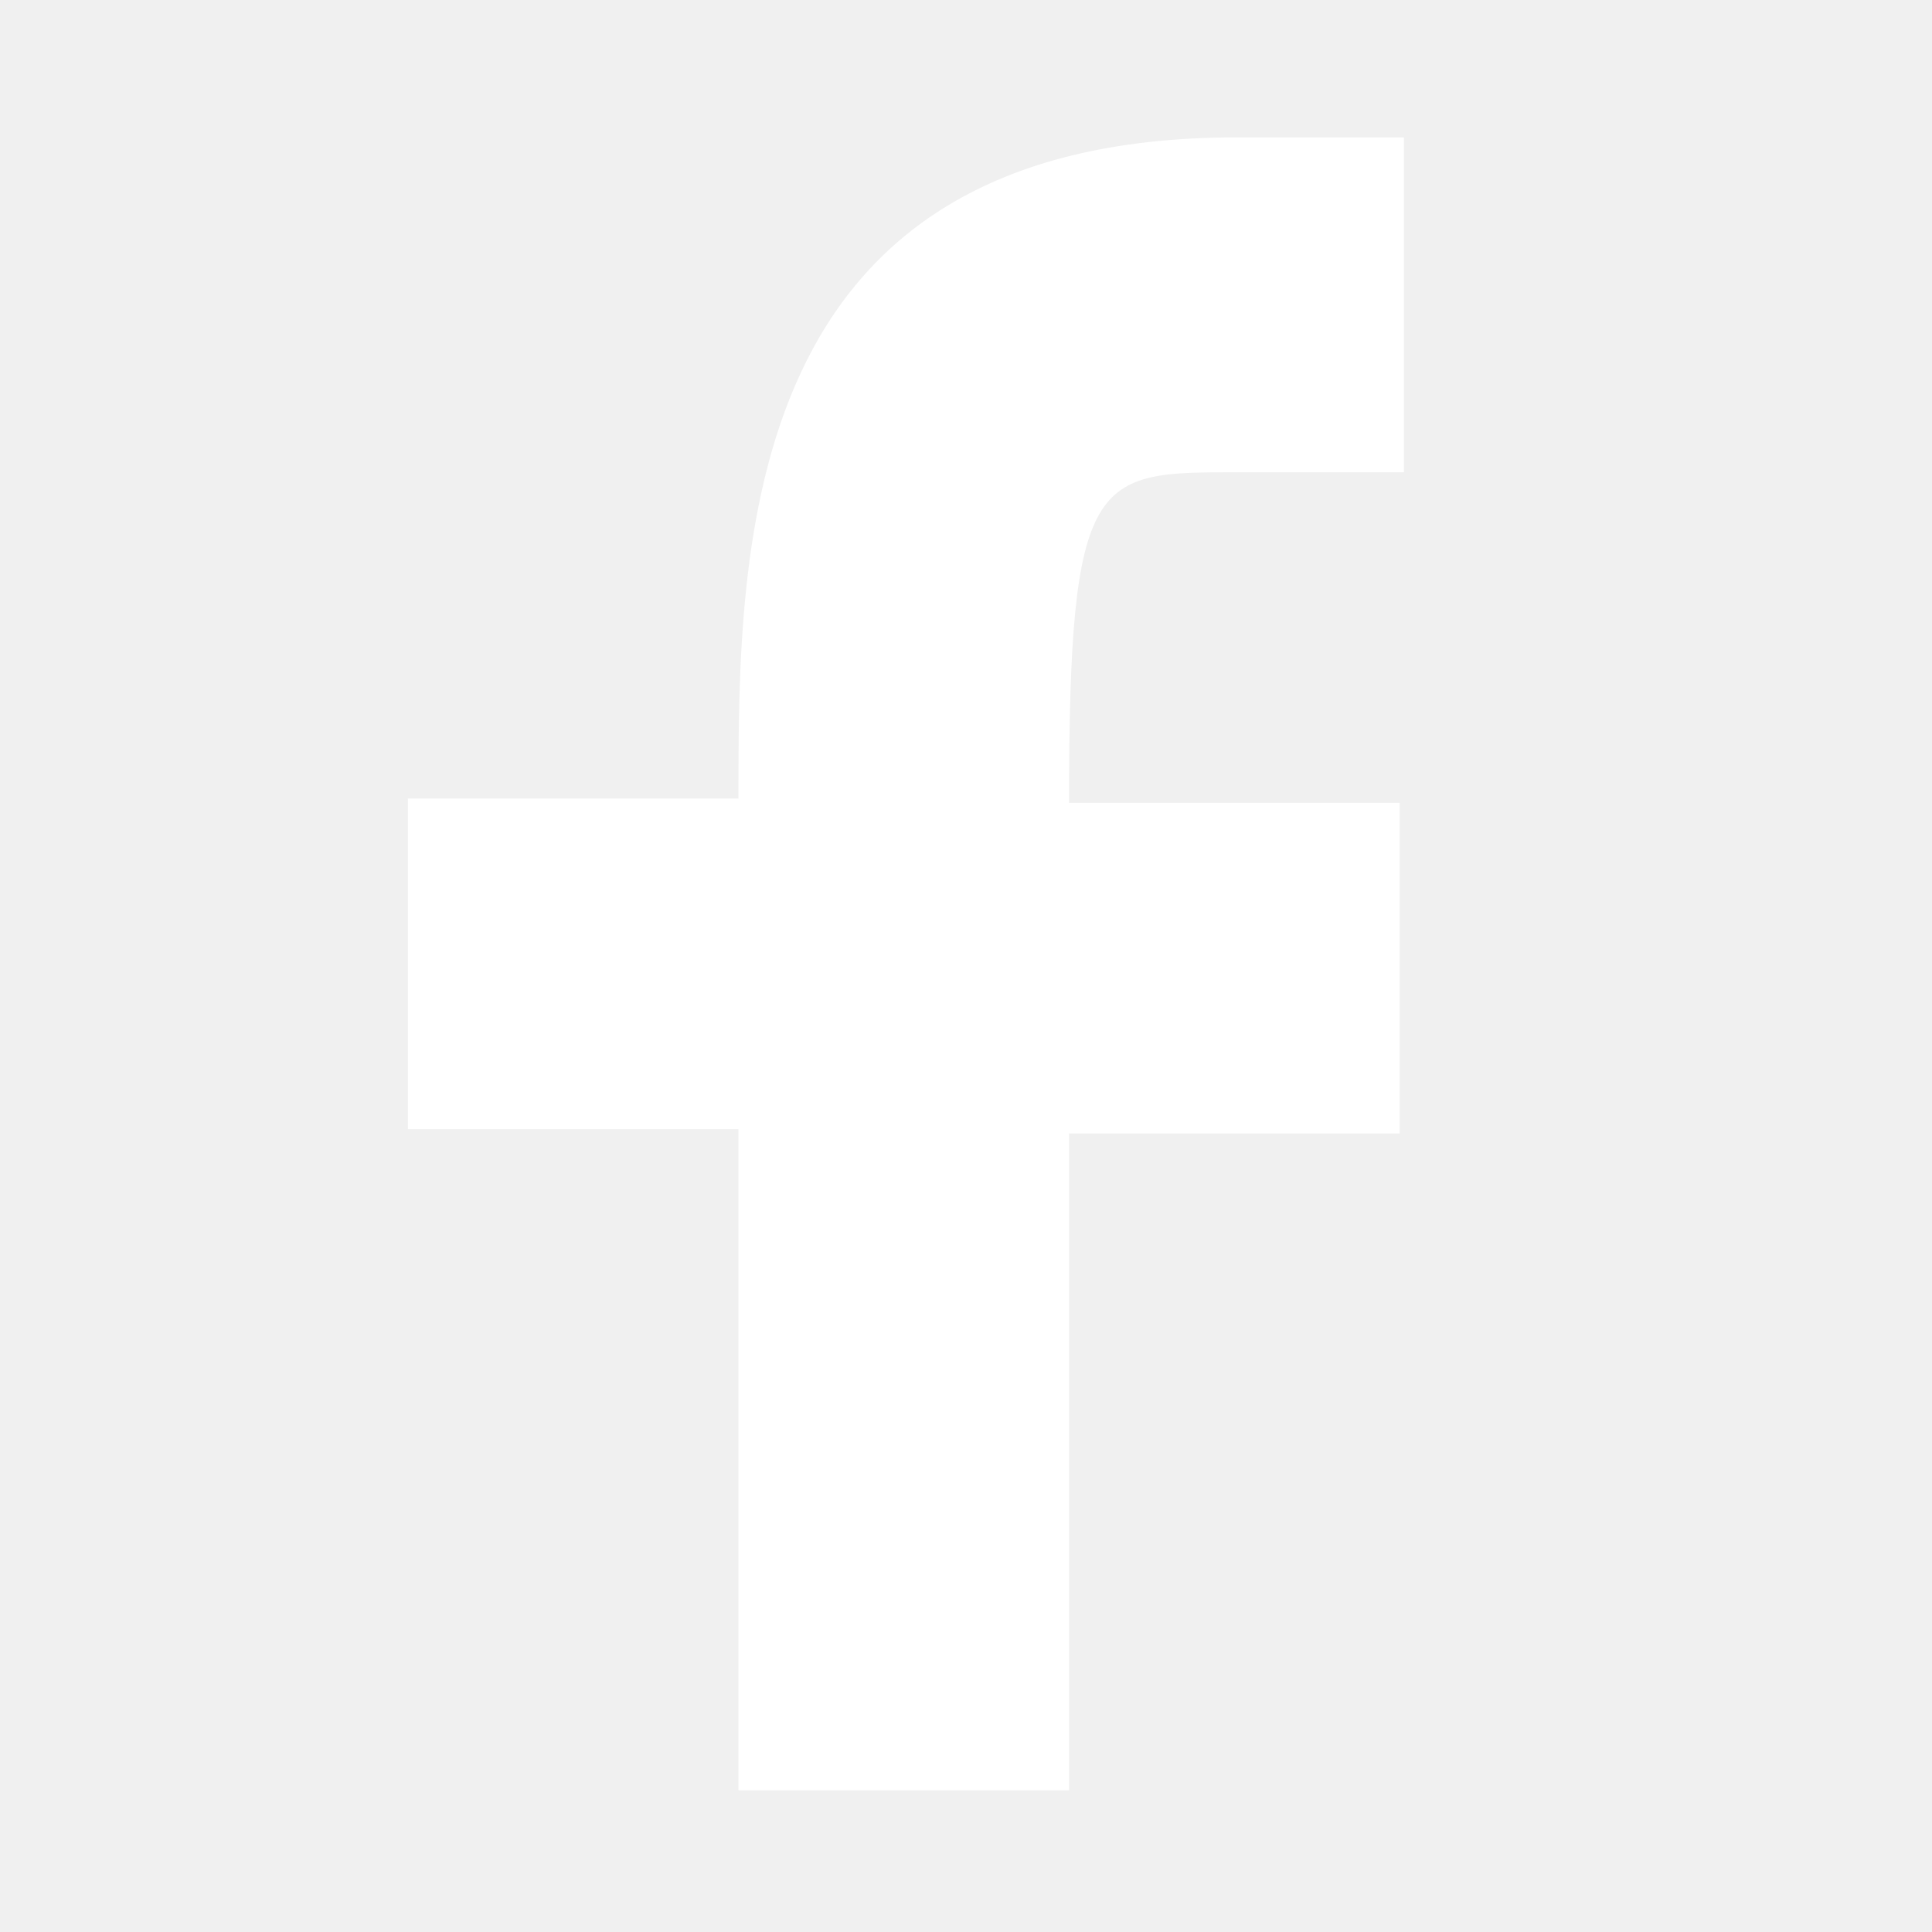
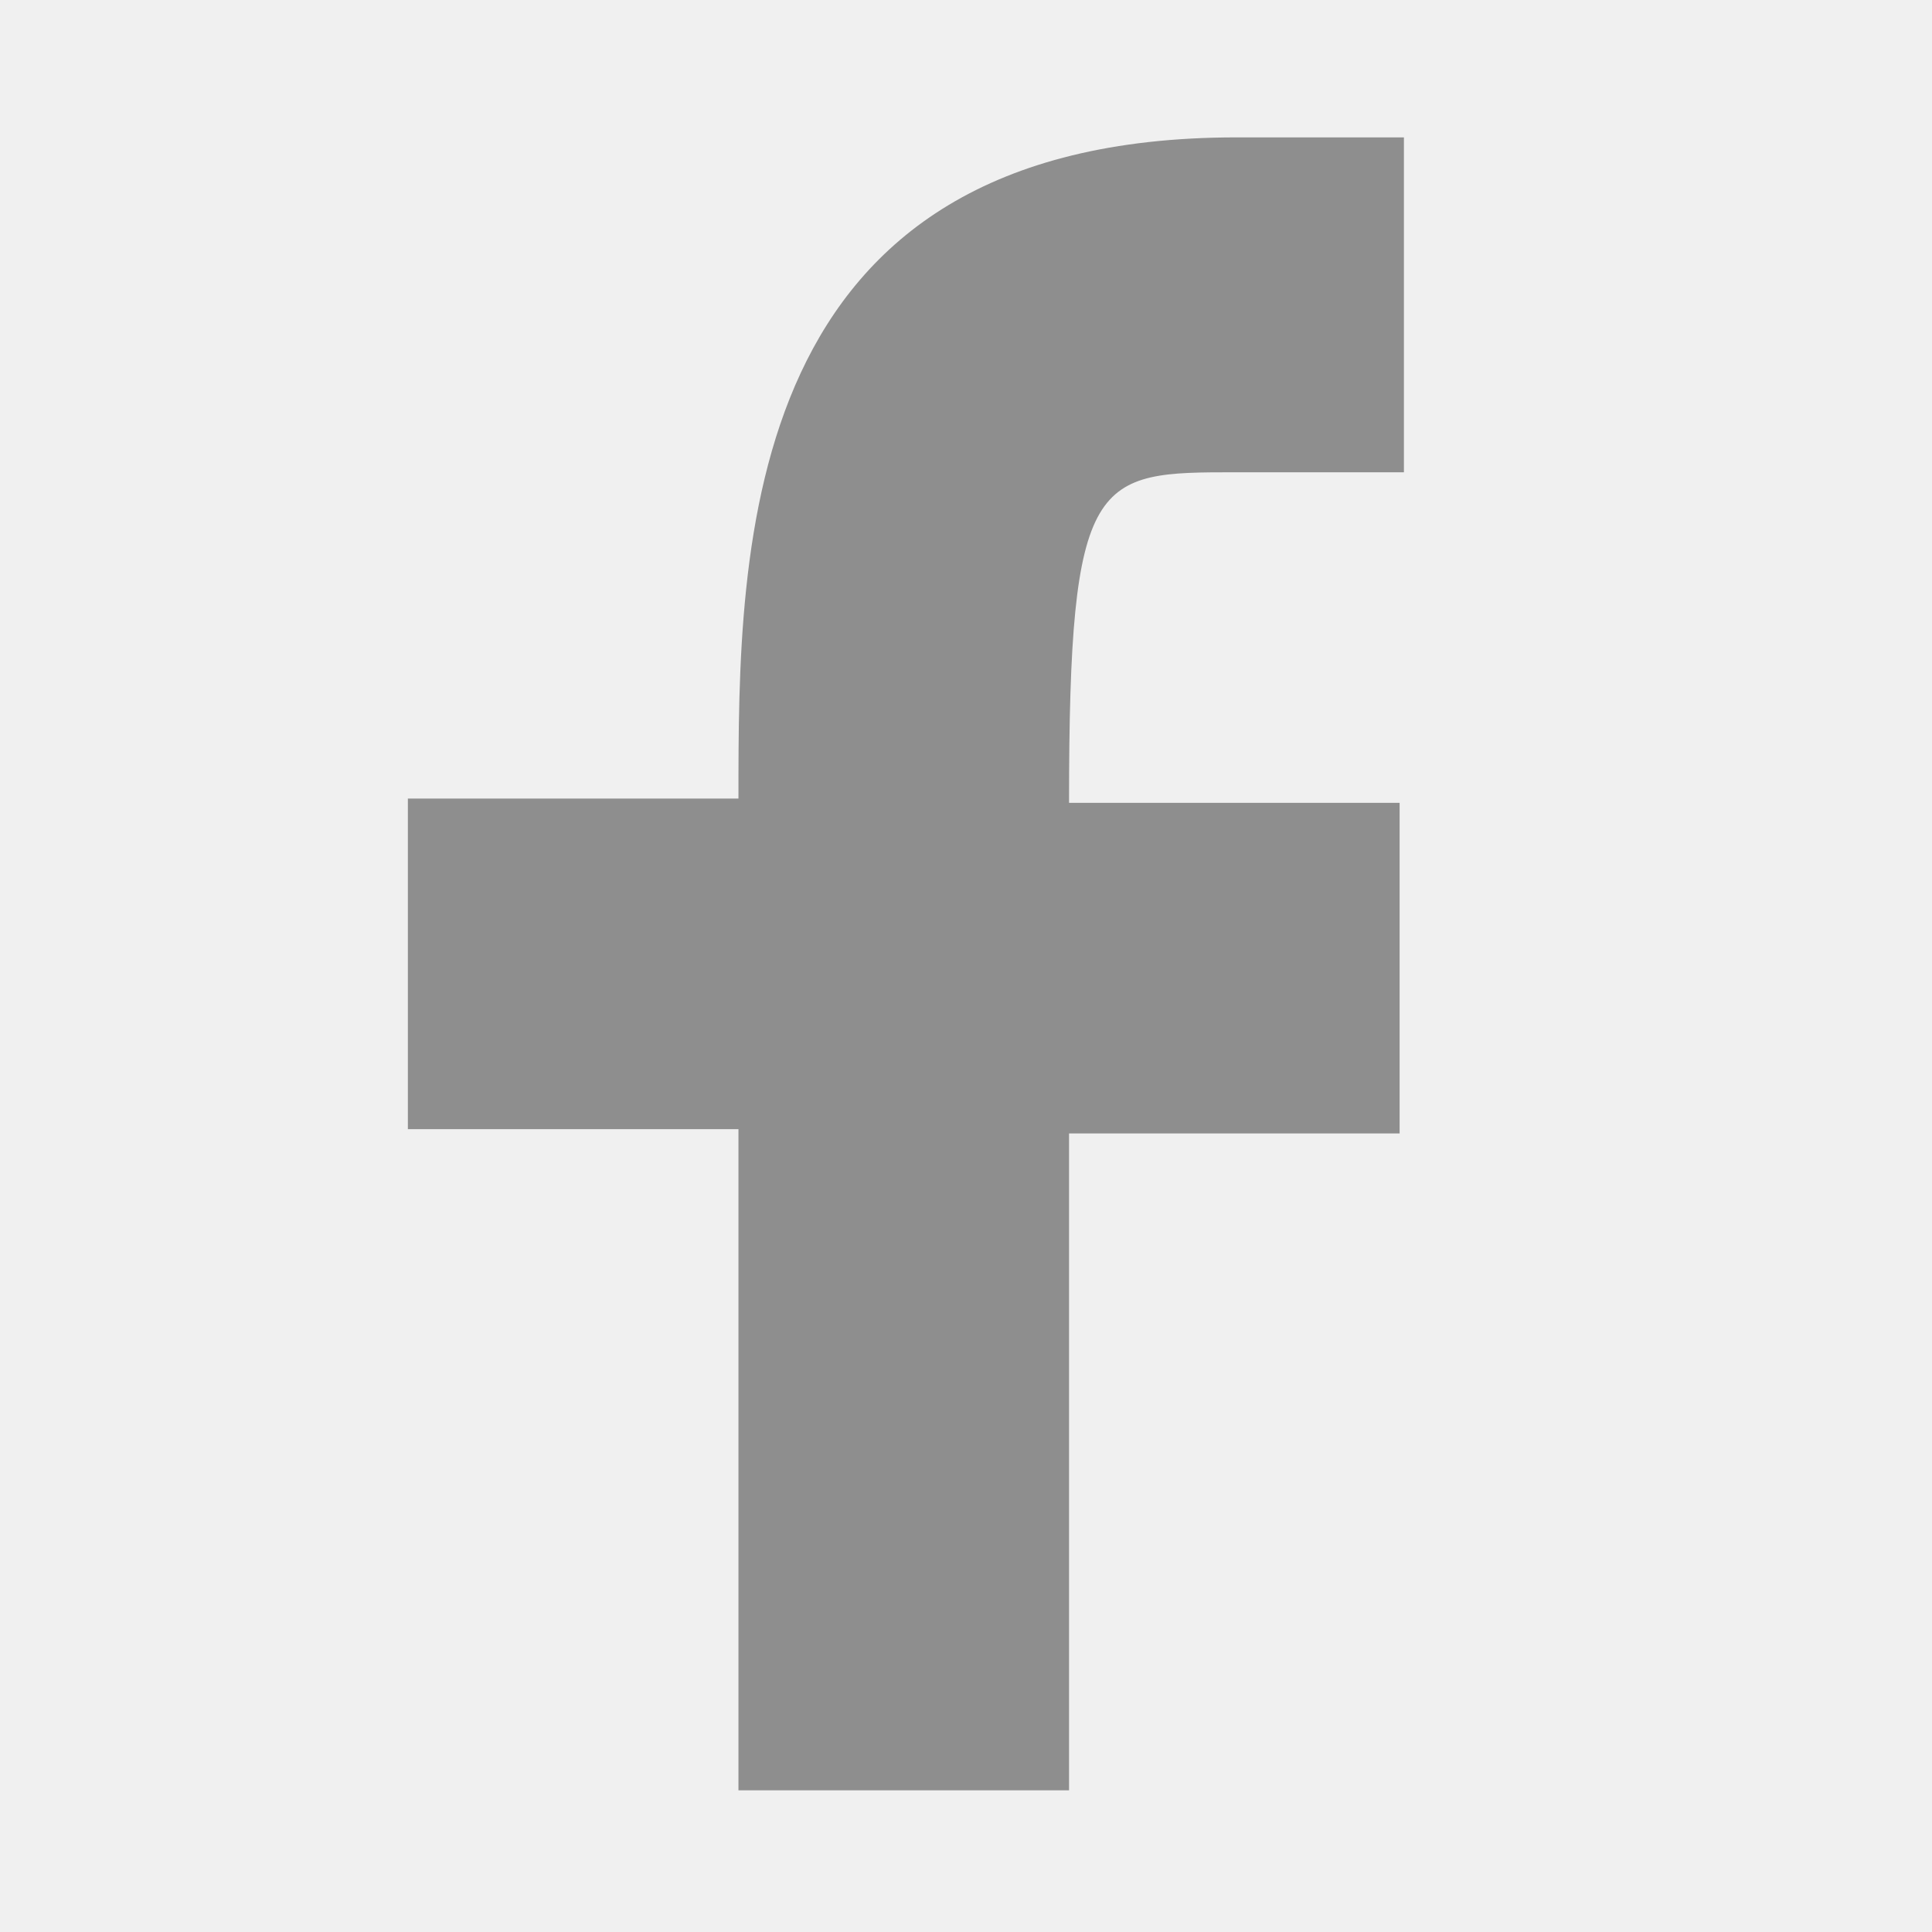
<svg xmlns="http://www.w3.org/2000/svg" version="1.1" id="Layer_1" x="0px" y="0px" viewBox="0 0 45 45" style="enable-background:new 0 0 45 45;" xml:space="preserve">
  <style type="text/css">
- 	.st0{fill:#FFFFFF;}
+ 	.st0{fill:#8e8e8e;}
</style>
  <g>
    <path class="st0" d="M17.2,18.6H9.5v7.7h7.7v15.4h7.7V26.4h7.7v-7.7h-7.7c0-7.7,0.6-7.7,3.9-7.7h3.9V3.2h-3.9   C17.2,3.2,17.2,12.7,17.2,18.6z" />
  </g>
</svg>
